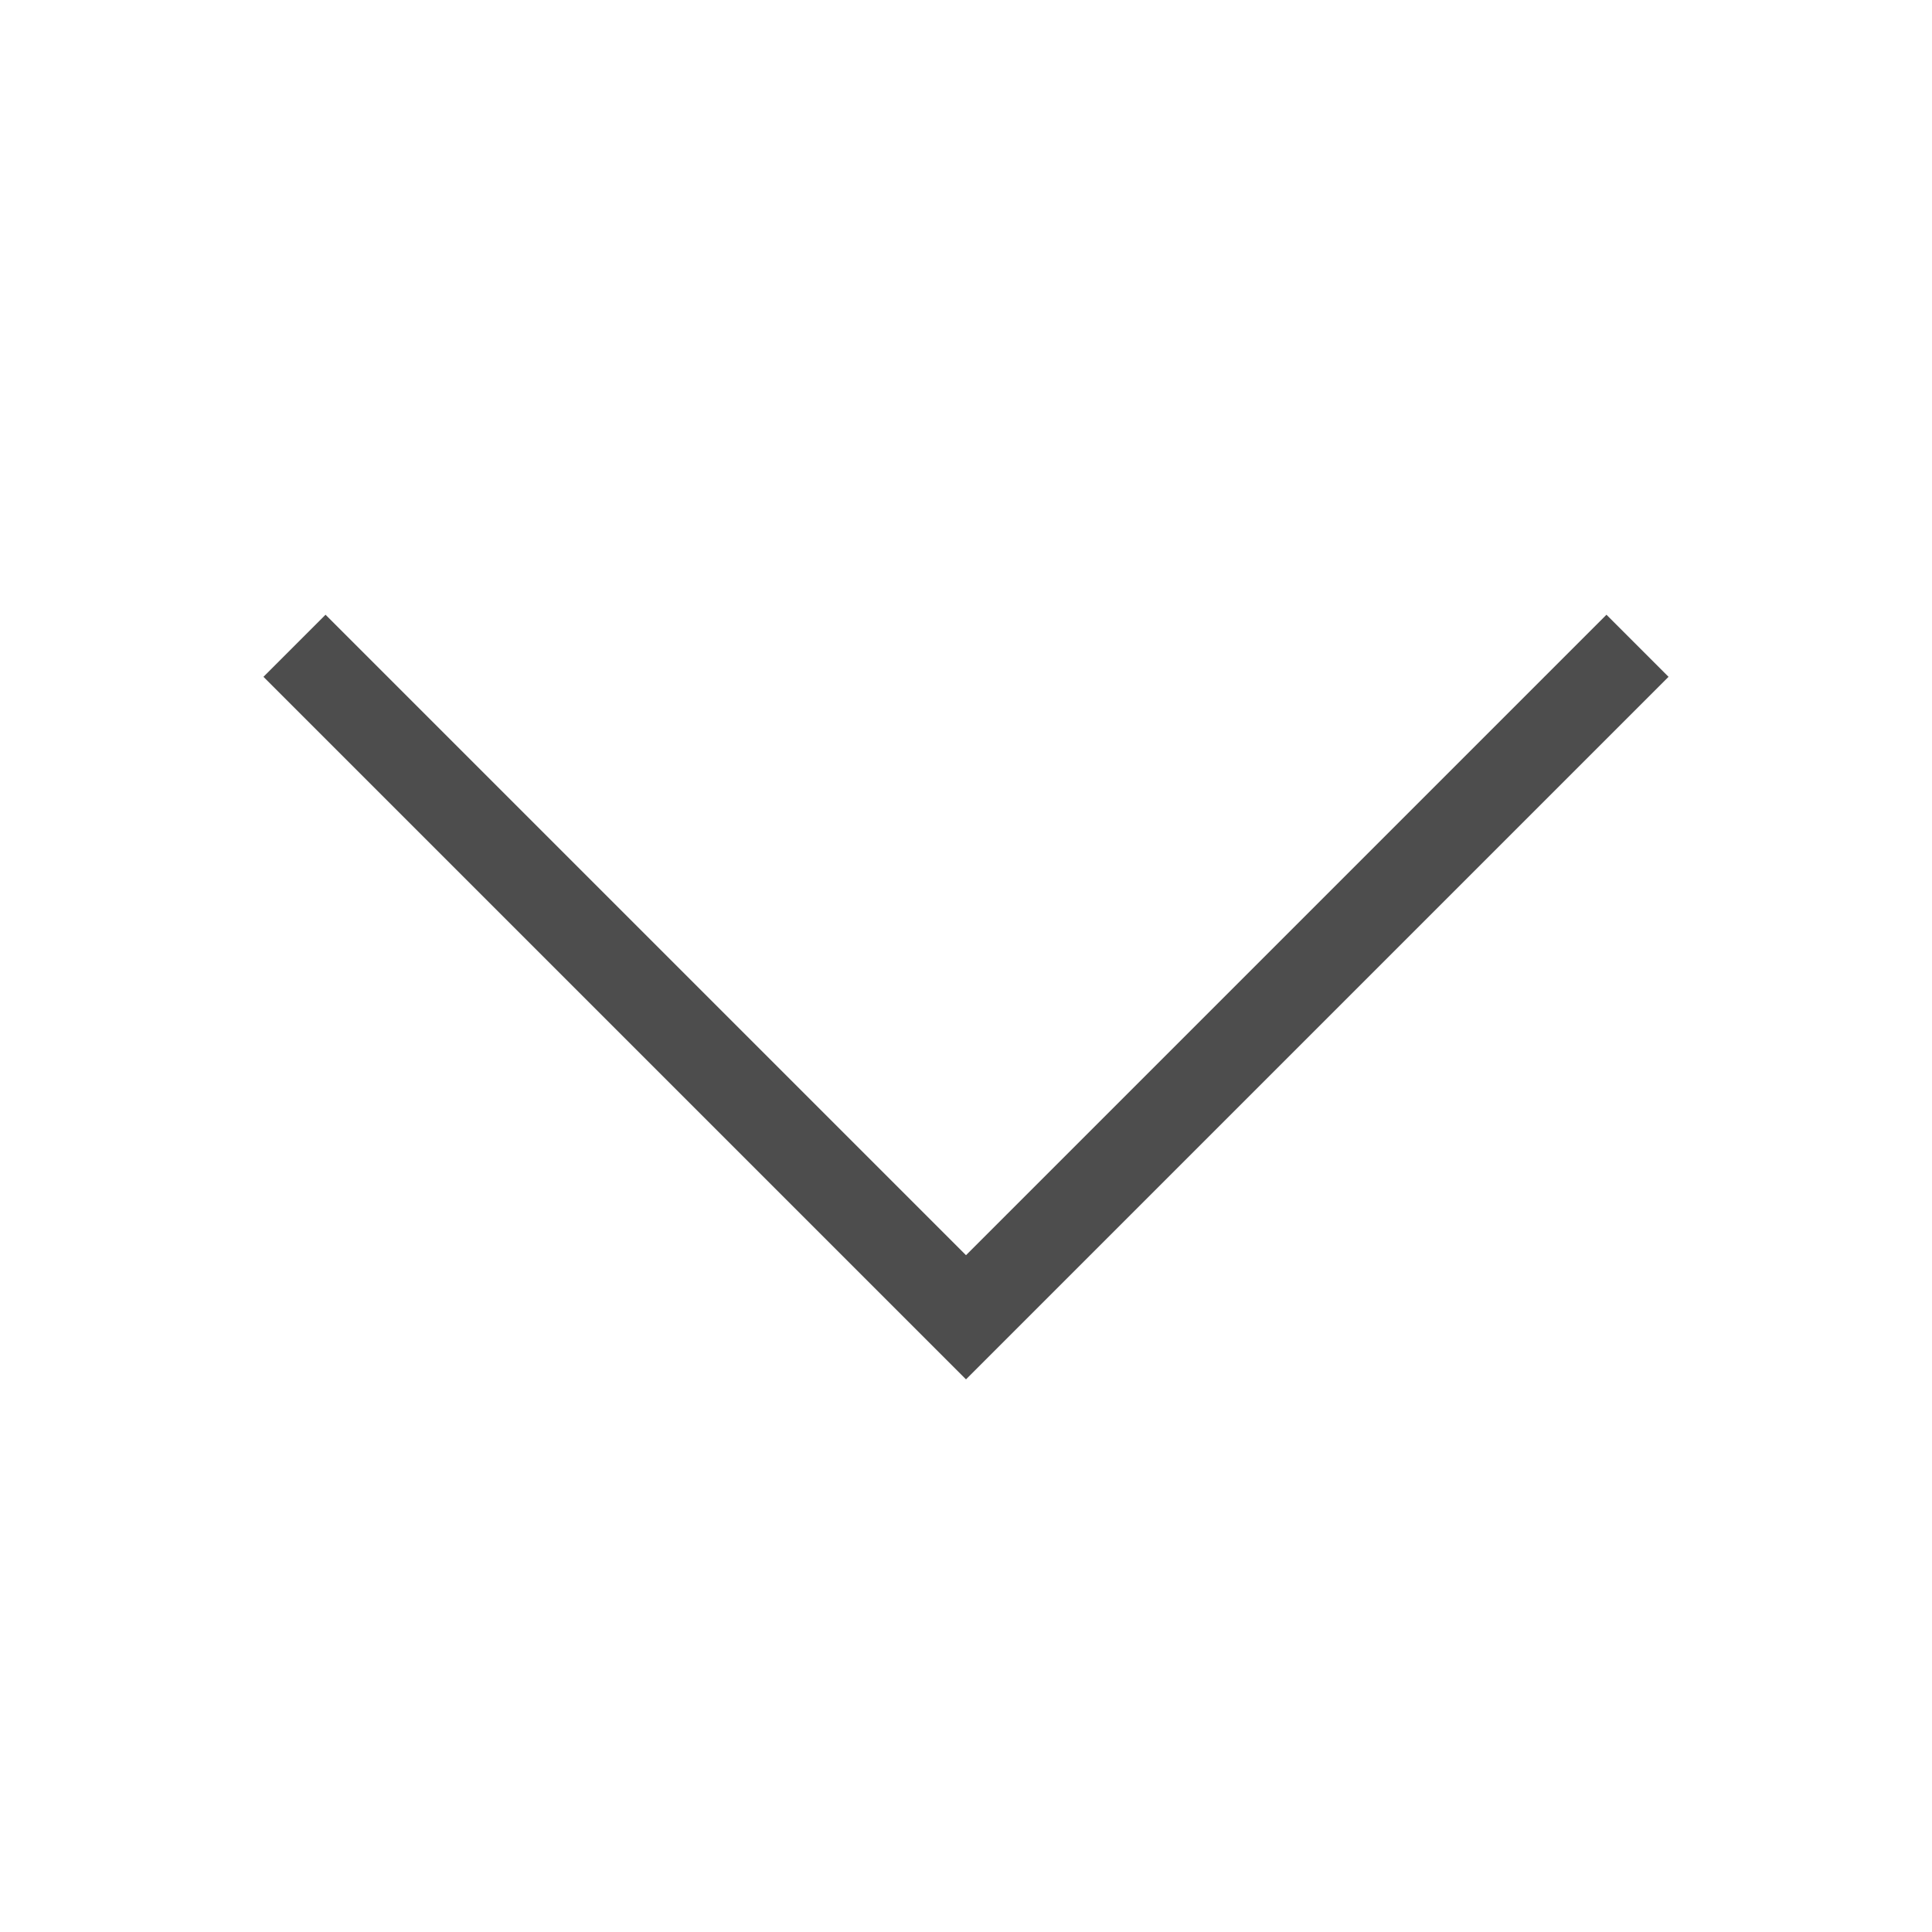
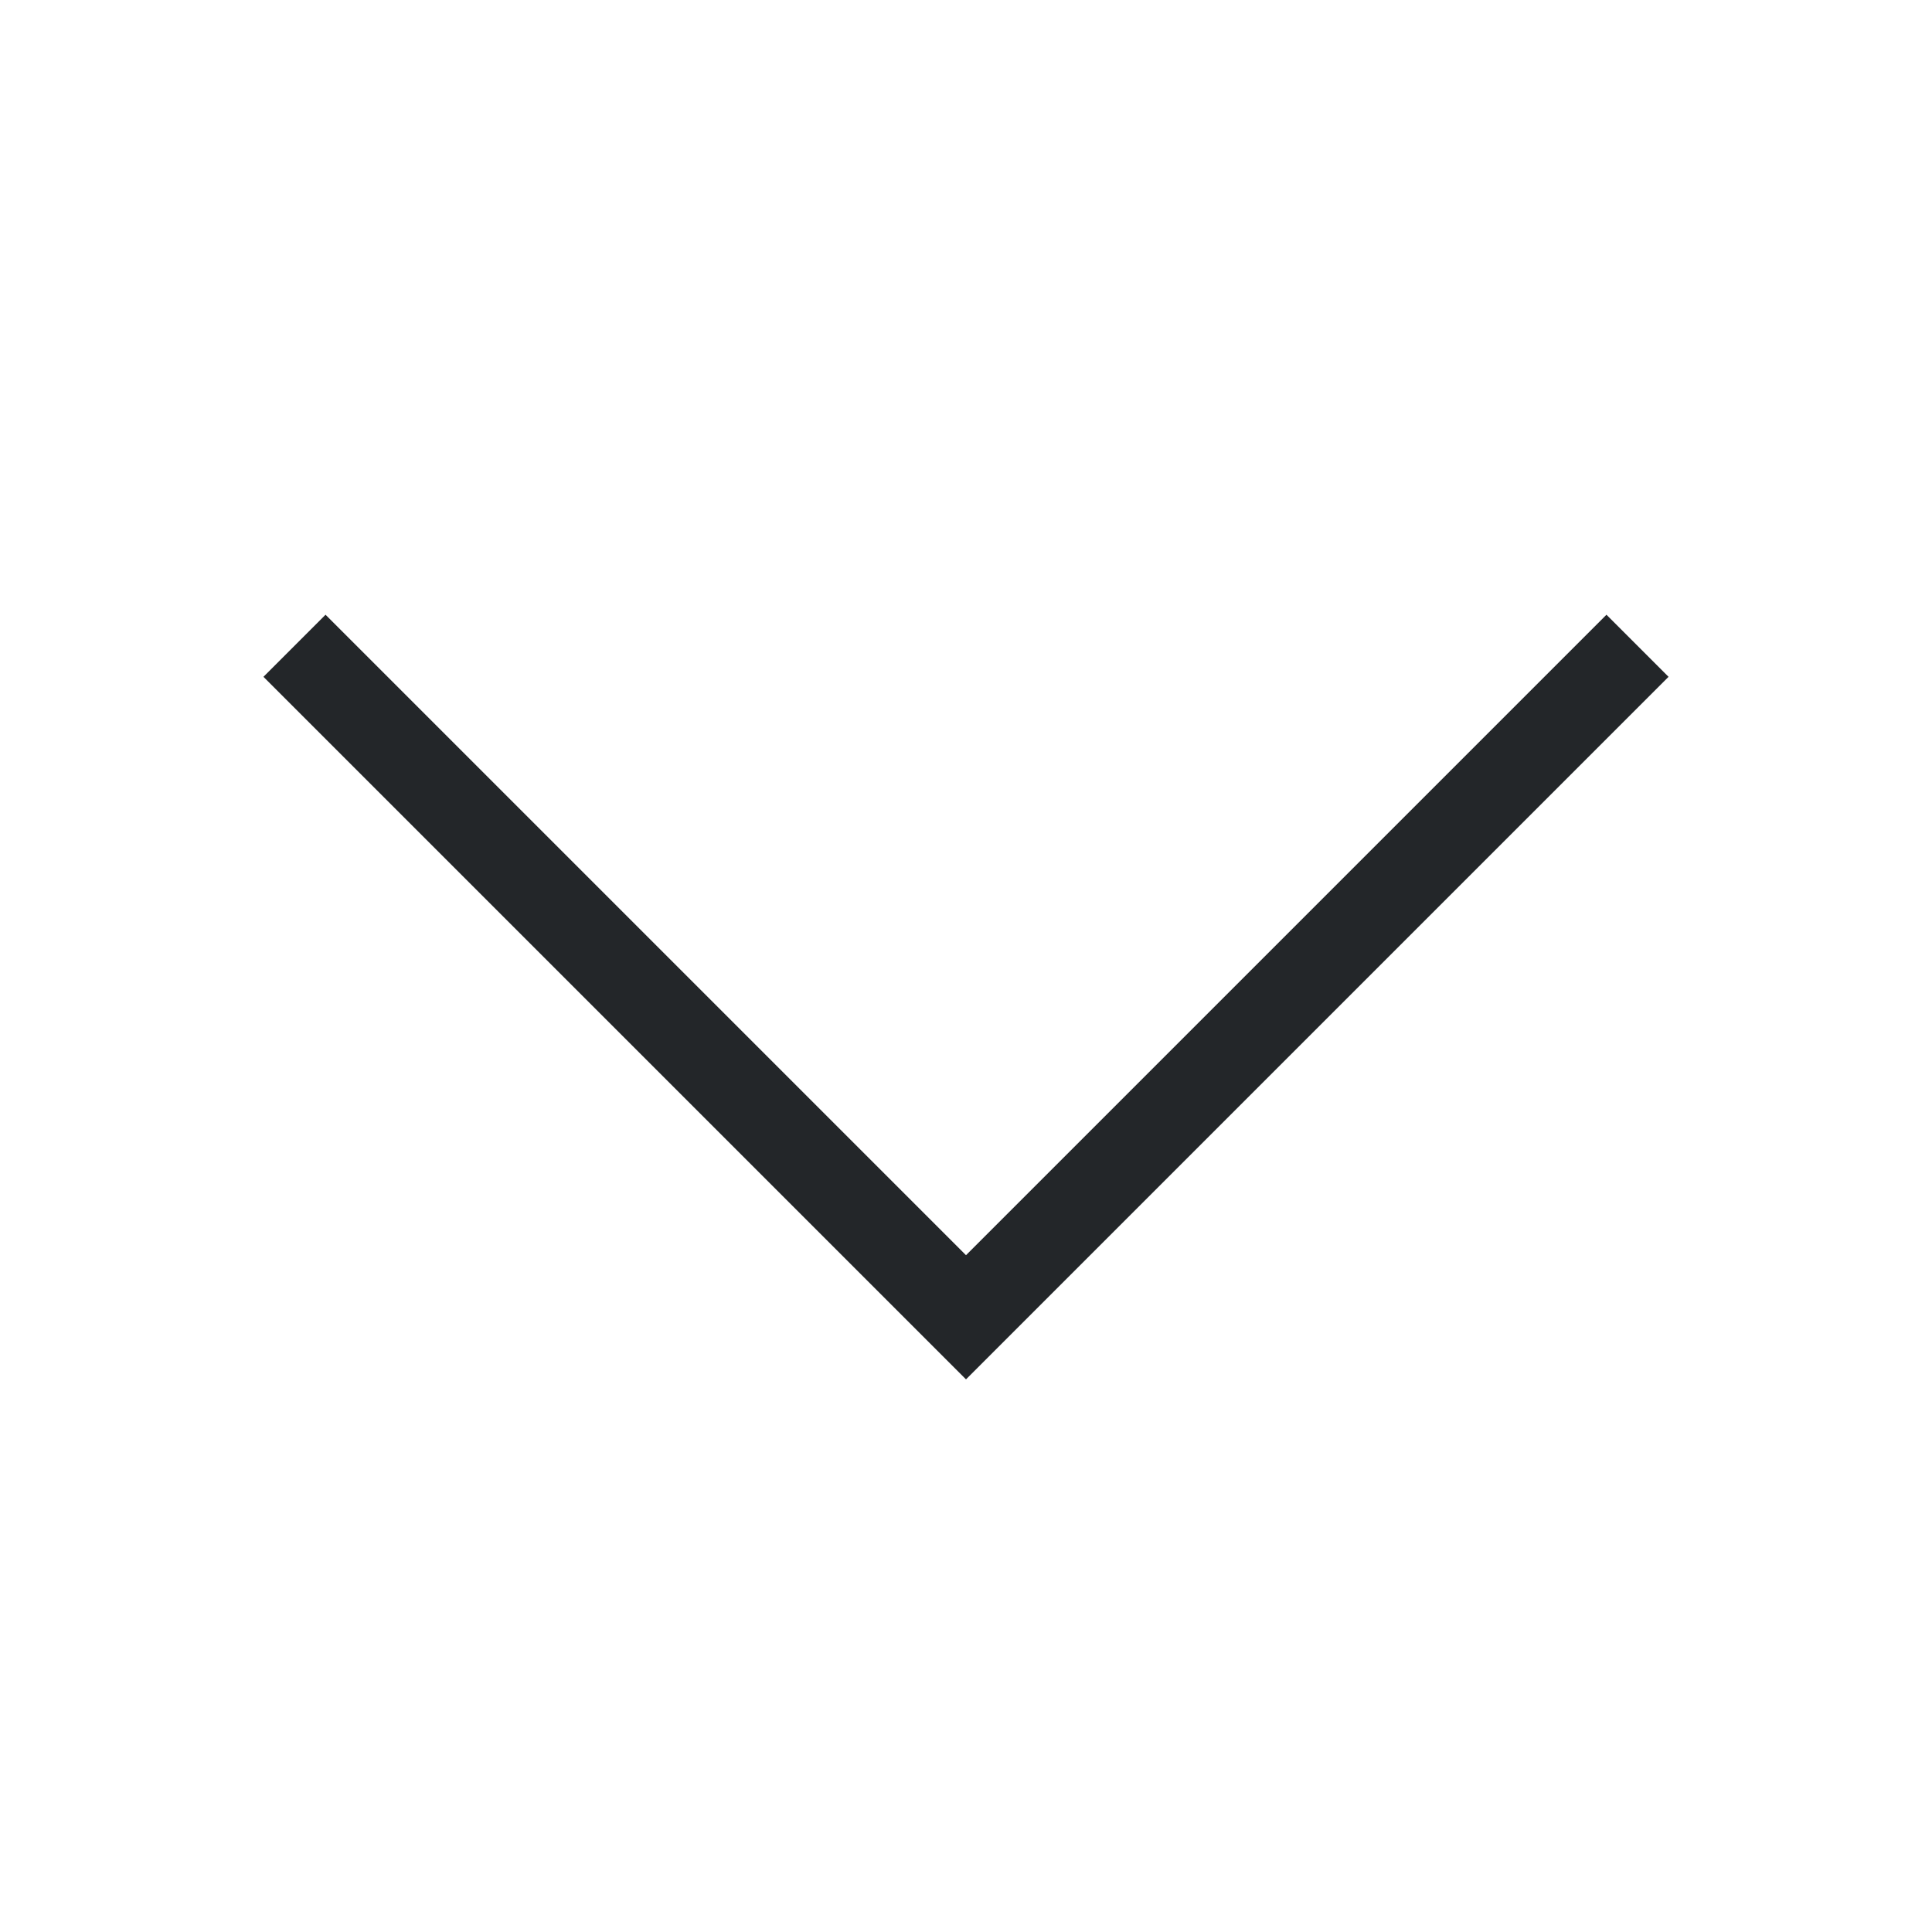
<svg xmlns="http://www.w3.org/2000/svg" width="22" height="22" id="svg2" version="1.1" viewBox="0 0 22 22">
  <defs id="defs4" />
  <g id="layer1" transform="translate(0,-1030.362)">
-     <path style="fill:#4d4d4d;fill-opacity:1;stroke:none" d="M 3.707 7 L 3 7.707 L 9.125 13.832 L 11 15.707 L 12.875 13.832 L 19 7.707 L 18.293 7 L 12.168 13.125 L 11 14.293 L 9.832 13.125 L 3.707 7 z " transform="translate(-5e-7,1030.362)" id="rect4176" />
+     <path style="fill:#232629;fill-opacity:1;stroke:none" d="M 3.707 7 L 3 7.707 L 9.125 13.832 L 11 15.707 L 12.875 13.832 L 19 7.707 L 18.293 7 L 12.168 13.125 L 11 14.293 L 9.832 13.125 L 3.707 7 z " transform="translate(-5e-7,1030.362)" id="rect4176" />
  </g>
</svg>
